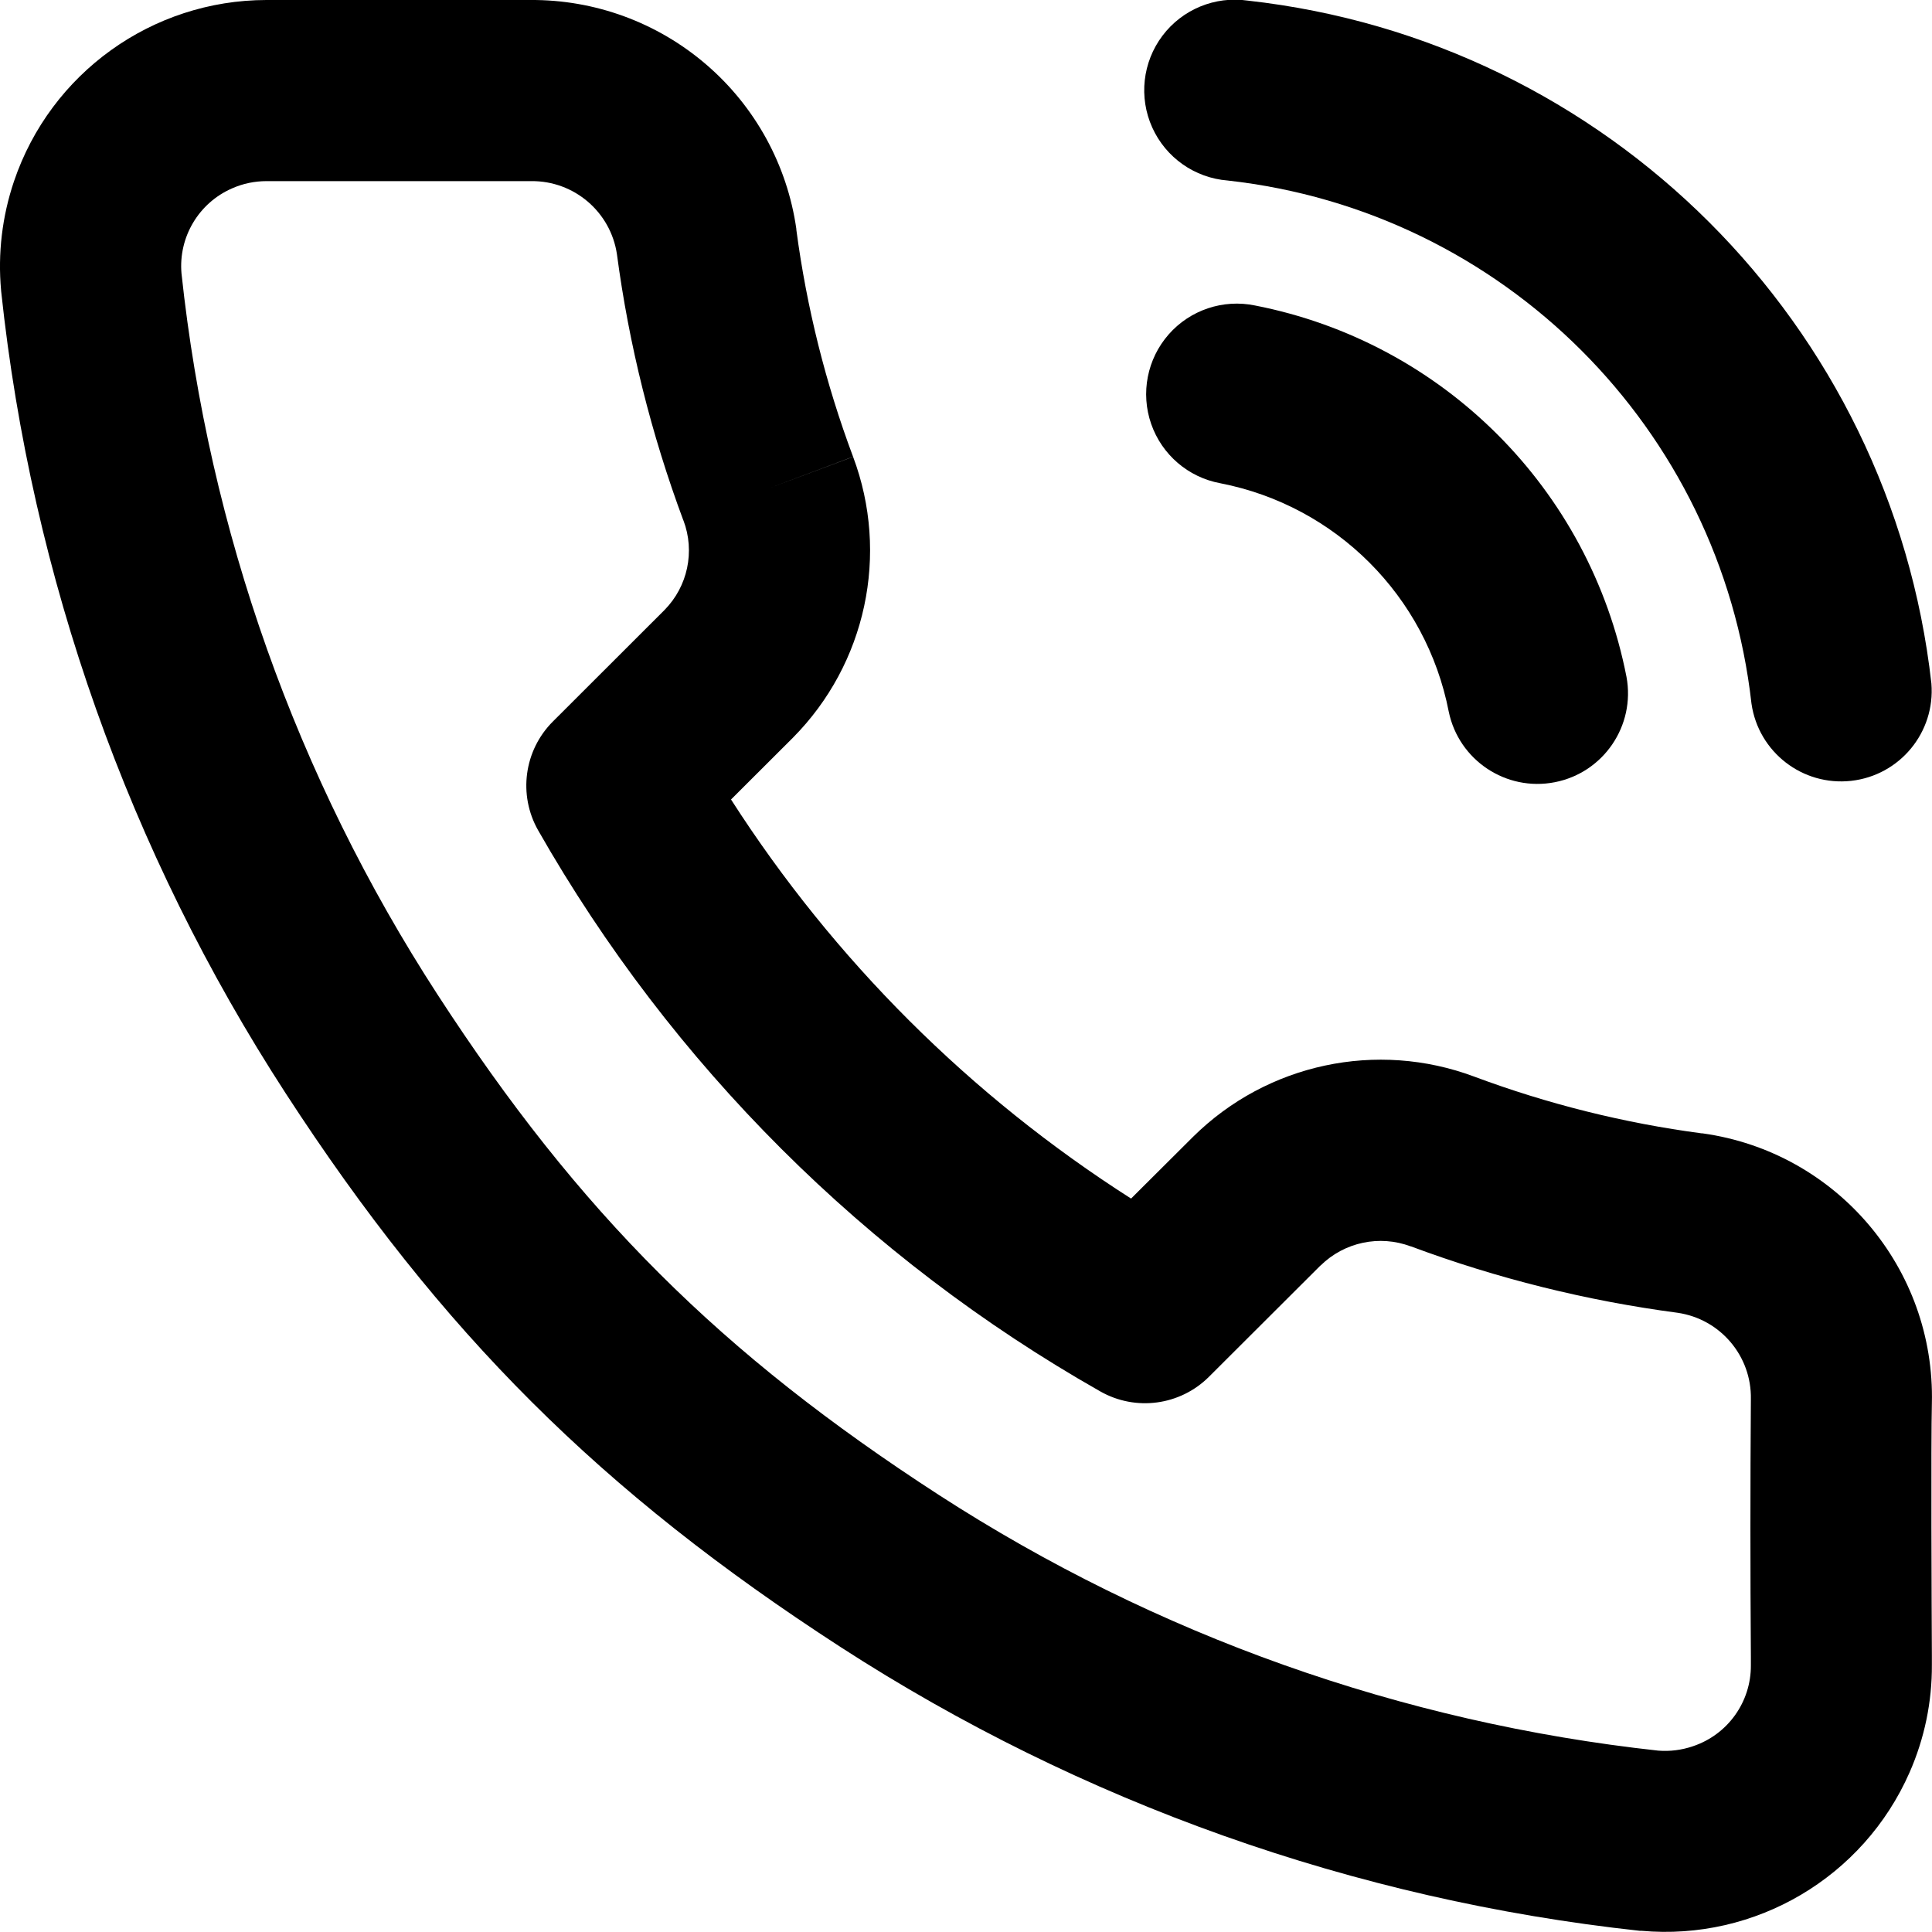
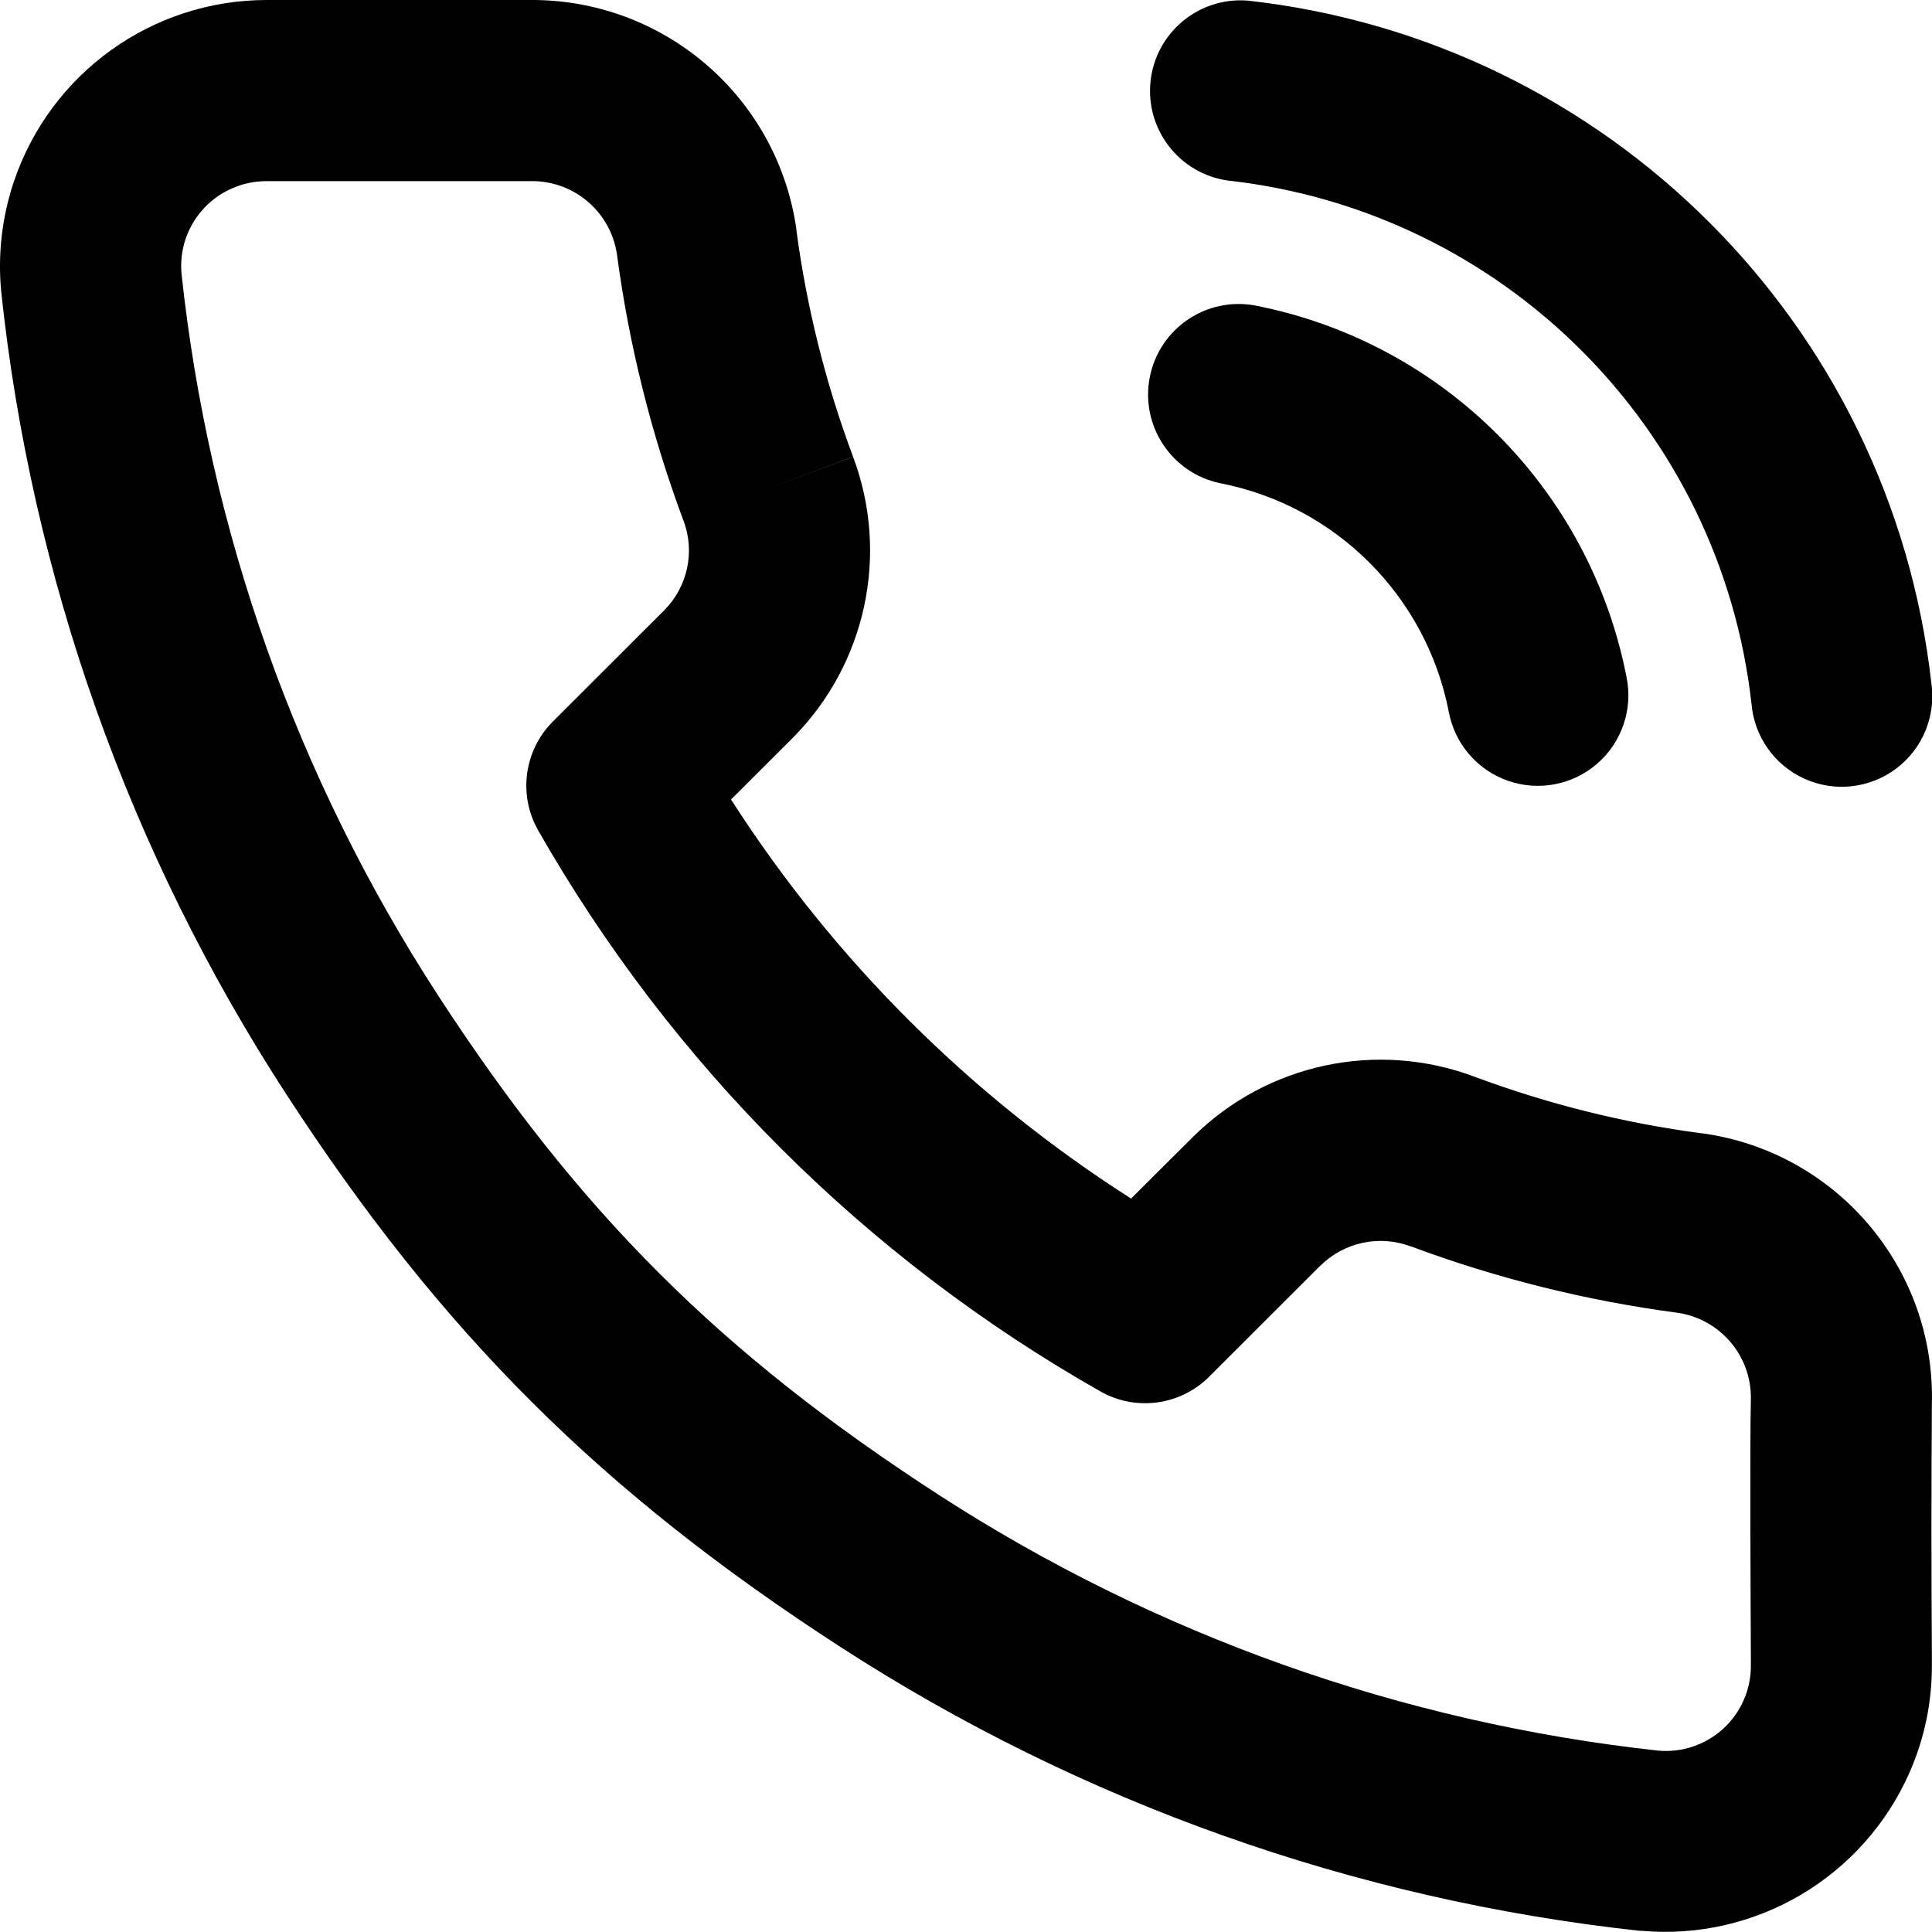
<svg xmlns="http://www.w3.org/2000/svg" width="16" height="16" fill="none" viewBox="0 0 16 16">
  <g fill="currentColor">
-     <path fill-rule="evenodd" d="M5.847.533A2.21 2.21 0 004.391 0H2.206a2.21 2.21 0 00-2.09 1.501c-.098.29-.135.598-.107.903l.001.012a15.13 15.13 0 002.355 6.637c1.29 1.987 2.615 3.304 4.596 4.587a15.196 15.196 0 006.618 2.35h.014a2.21 2.21 0 002.221-1.311c.124-.282.187-.586.185-.893v-.075c-.002-.383-.008-1.77 0-2.087A2.204 2.204 0 0014.1 9.386h-.007a8.626 8.626 0 01-1.884-.47 2.21 2.21 0 00-2.327.497l-.515.513a10.903 10.903 0 01-3.313-3.305l.51-.509.003-.003a2.204 2.204 0 00.498-2.326 8.577 8.577 0 01-.47-1.88v-.007A2.204 2.204 0 005.847.533zM4.401 1.5a.71.71 0 01.708.604c.1.753.285 1.493.55 2.205l.001.001a.703.703 0 01-.157.742l-.924.923a.75.75 0 00-.122.902 12.403 12.403 0 004.655 4.646.75.75 0 00.9-.121l.923-.921.002-.001a.709.709 0 01.746-.158h.002c.713.266 1.454.45 2.209.55a.709.709 0 01.606.715 148.65 148.65 0 000 2.134v.07a.702.702 0 01-.481.671.711.711 0 01-.286.036 13.697 13.697 0 01-5.957-2.117c-1.805-1.169-2.979-2.336-4.153-4.145a13.631 13.631 0 01-2.12-5.972.702.702 0 01.419-.704c.09-.04.187-.06.286-.06H4.4zm2.664 2.283v-.001l-.703.264.703-.263z" clip-rule="evenodd" />
-     <path d="M10.333.005a.75.75 0 10-.166 1.49 4.91 4.91 0 014.338 4.332.75.75 0 001.49-.167A6.41 6.41 0 0010.333.005z" />
-     <path d="M10.394 2.53a.75.75 0 10-.288 1.472 2.394 2.394 0 011.892 1.892.75.75 0 001.472-.288 3.895 3.895 0 00-3.076-3.076z" />
+     <path fill-rule="evenodd" d="M5.847.533A2.21 2.21 0 004.391 0H2.206a2.21 2.21 0 00-2.09 1.501c-.098.29-.135.598-.107.903l.001.012a15.131 15.131 0 002.355 6.637c1.29 1.987 2.615 3.304 4.596 4.587a15.196 15.196 0 006.618 2.35h.014a2.212 2.212 0 002.221-1.311c.124-.282.187-.586.185-.893v-.075a152.65 152.65 0 010-2.087A2.203 2.203 0 0014.1 9.386h-.007a8.627 8.627 0 01-1.884-.47 2.21 2.21 0 00-2.327.497l-.515.513a10.903 10.903 0 01-3.313-3.305l.51-.509.003-.003a2.204 2.204 0 00.498-2.326 8.577 8.577 0 01-.47-1.88v-.007A2.204 2.204 0 005.847.533zM4.401 1.5a.71.71 0 01.708.604c.1.753.285 1.493.55 2.205l.001.001a.702.702 0 01-.157.742l-.924.923a.75.75 0 00-.122.902 12.403 12.403 0 004.656 4.646.75.75 0 00.9-.121l.922-.921.002-.001a.709.709 0 01.746-.158h.002c.713.266 1.454.45 2.209.55a.71.71 0 01.606.715c-.009.342-.002 1.762 0 2.134v.07a.704.704 0 01-.767.707 13.696 13.696 0 01-5.957-2.117c-1.805-1.169-2.978-2.336-4.153-4.145a13.63 13.63 0 01-2.12-5.972.702.702 0 01.419-.704c.09-.04.187-.06.286-.06H4.4zm2.664 2.283v-.001l-.703.264.703-.263z" clip-rule="evenodd" />
+     <path d="M10.333.005a.75.75 0 00-.166 1.49 4.91 4.91 0 014.338 4.332.75.75 0 101.49-.167A6.41 6.41 0 0010.333.005z" />
+     <path d="M10.394 2.53a.75.75 0 00-.288 1.472 2.395 2.395 0 011.892 1.892.75.75 0 101.472-.288 3.895 3.895 0 00-3.076-3.076z" />
  </g>
</svg>
